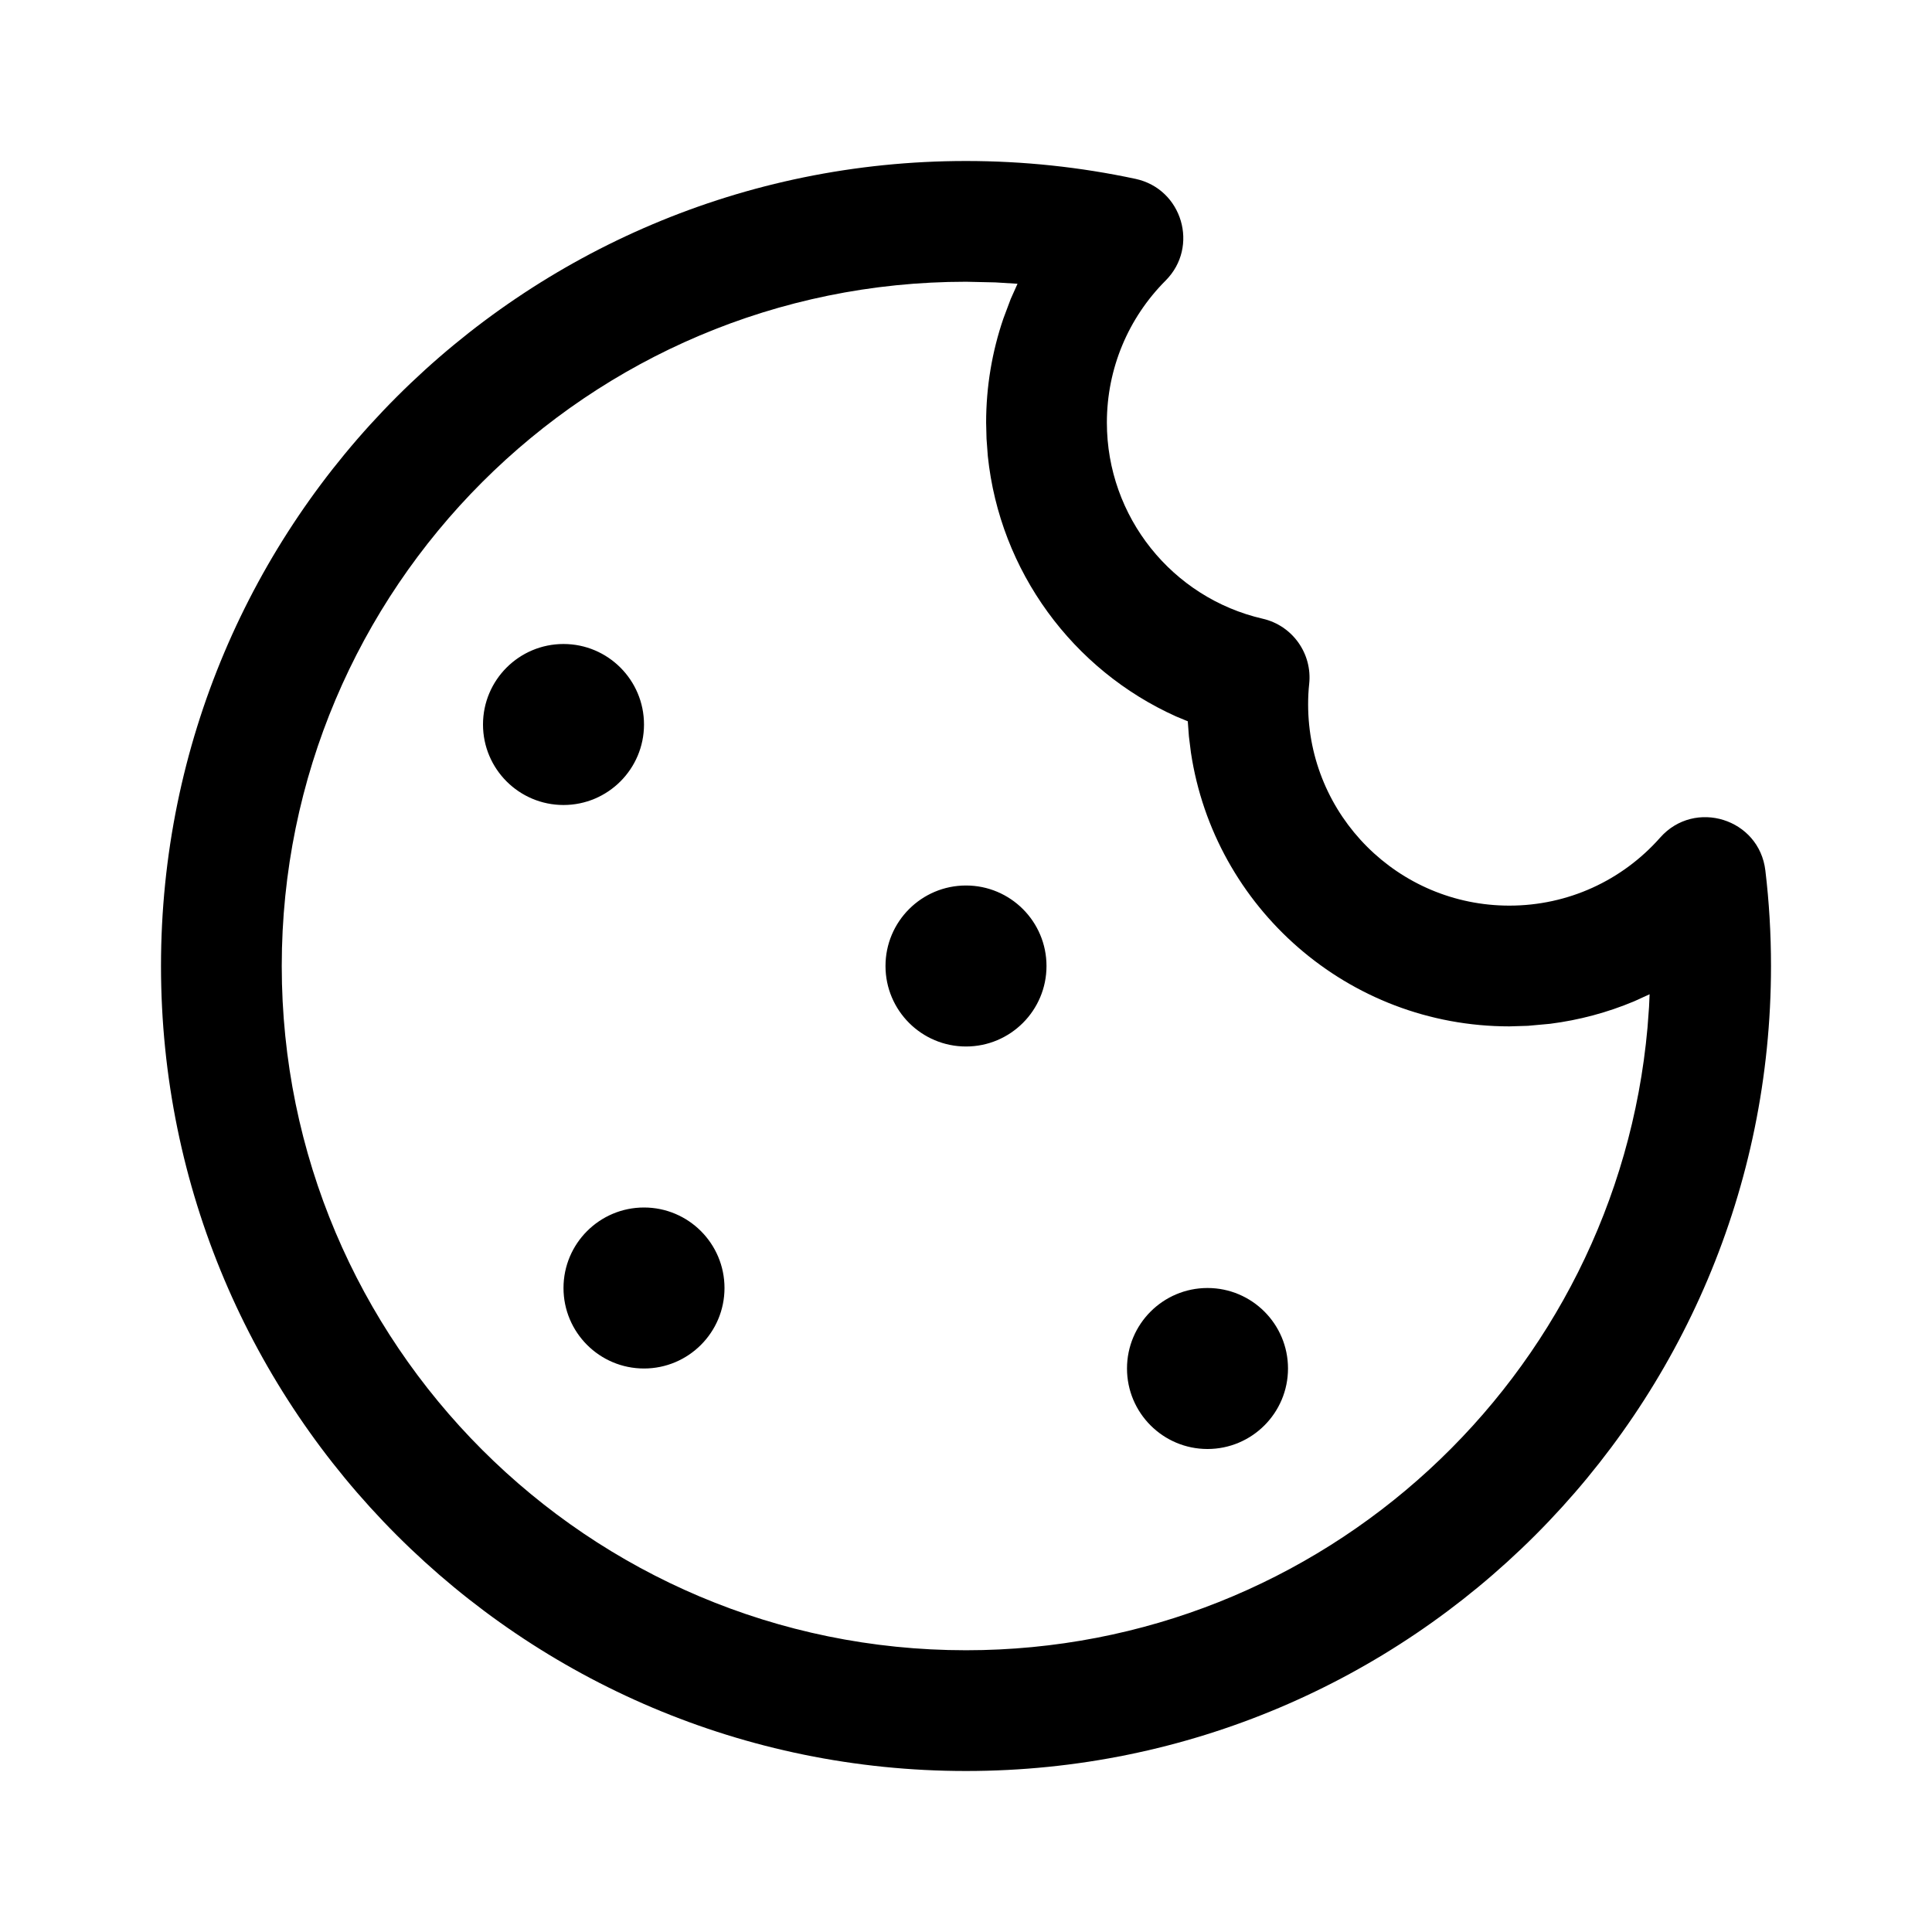
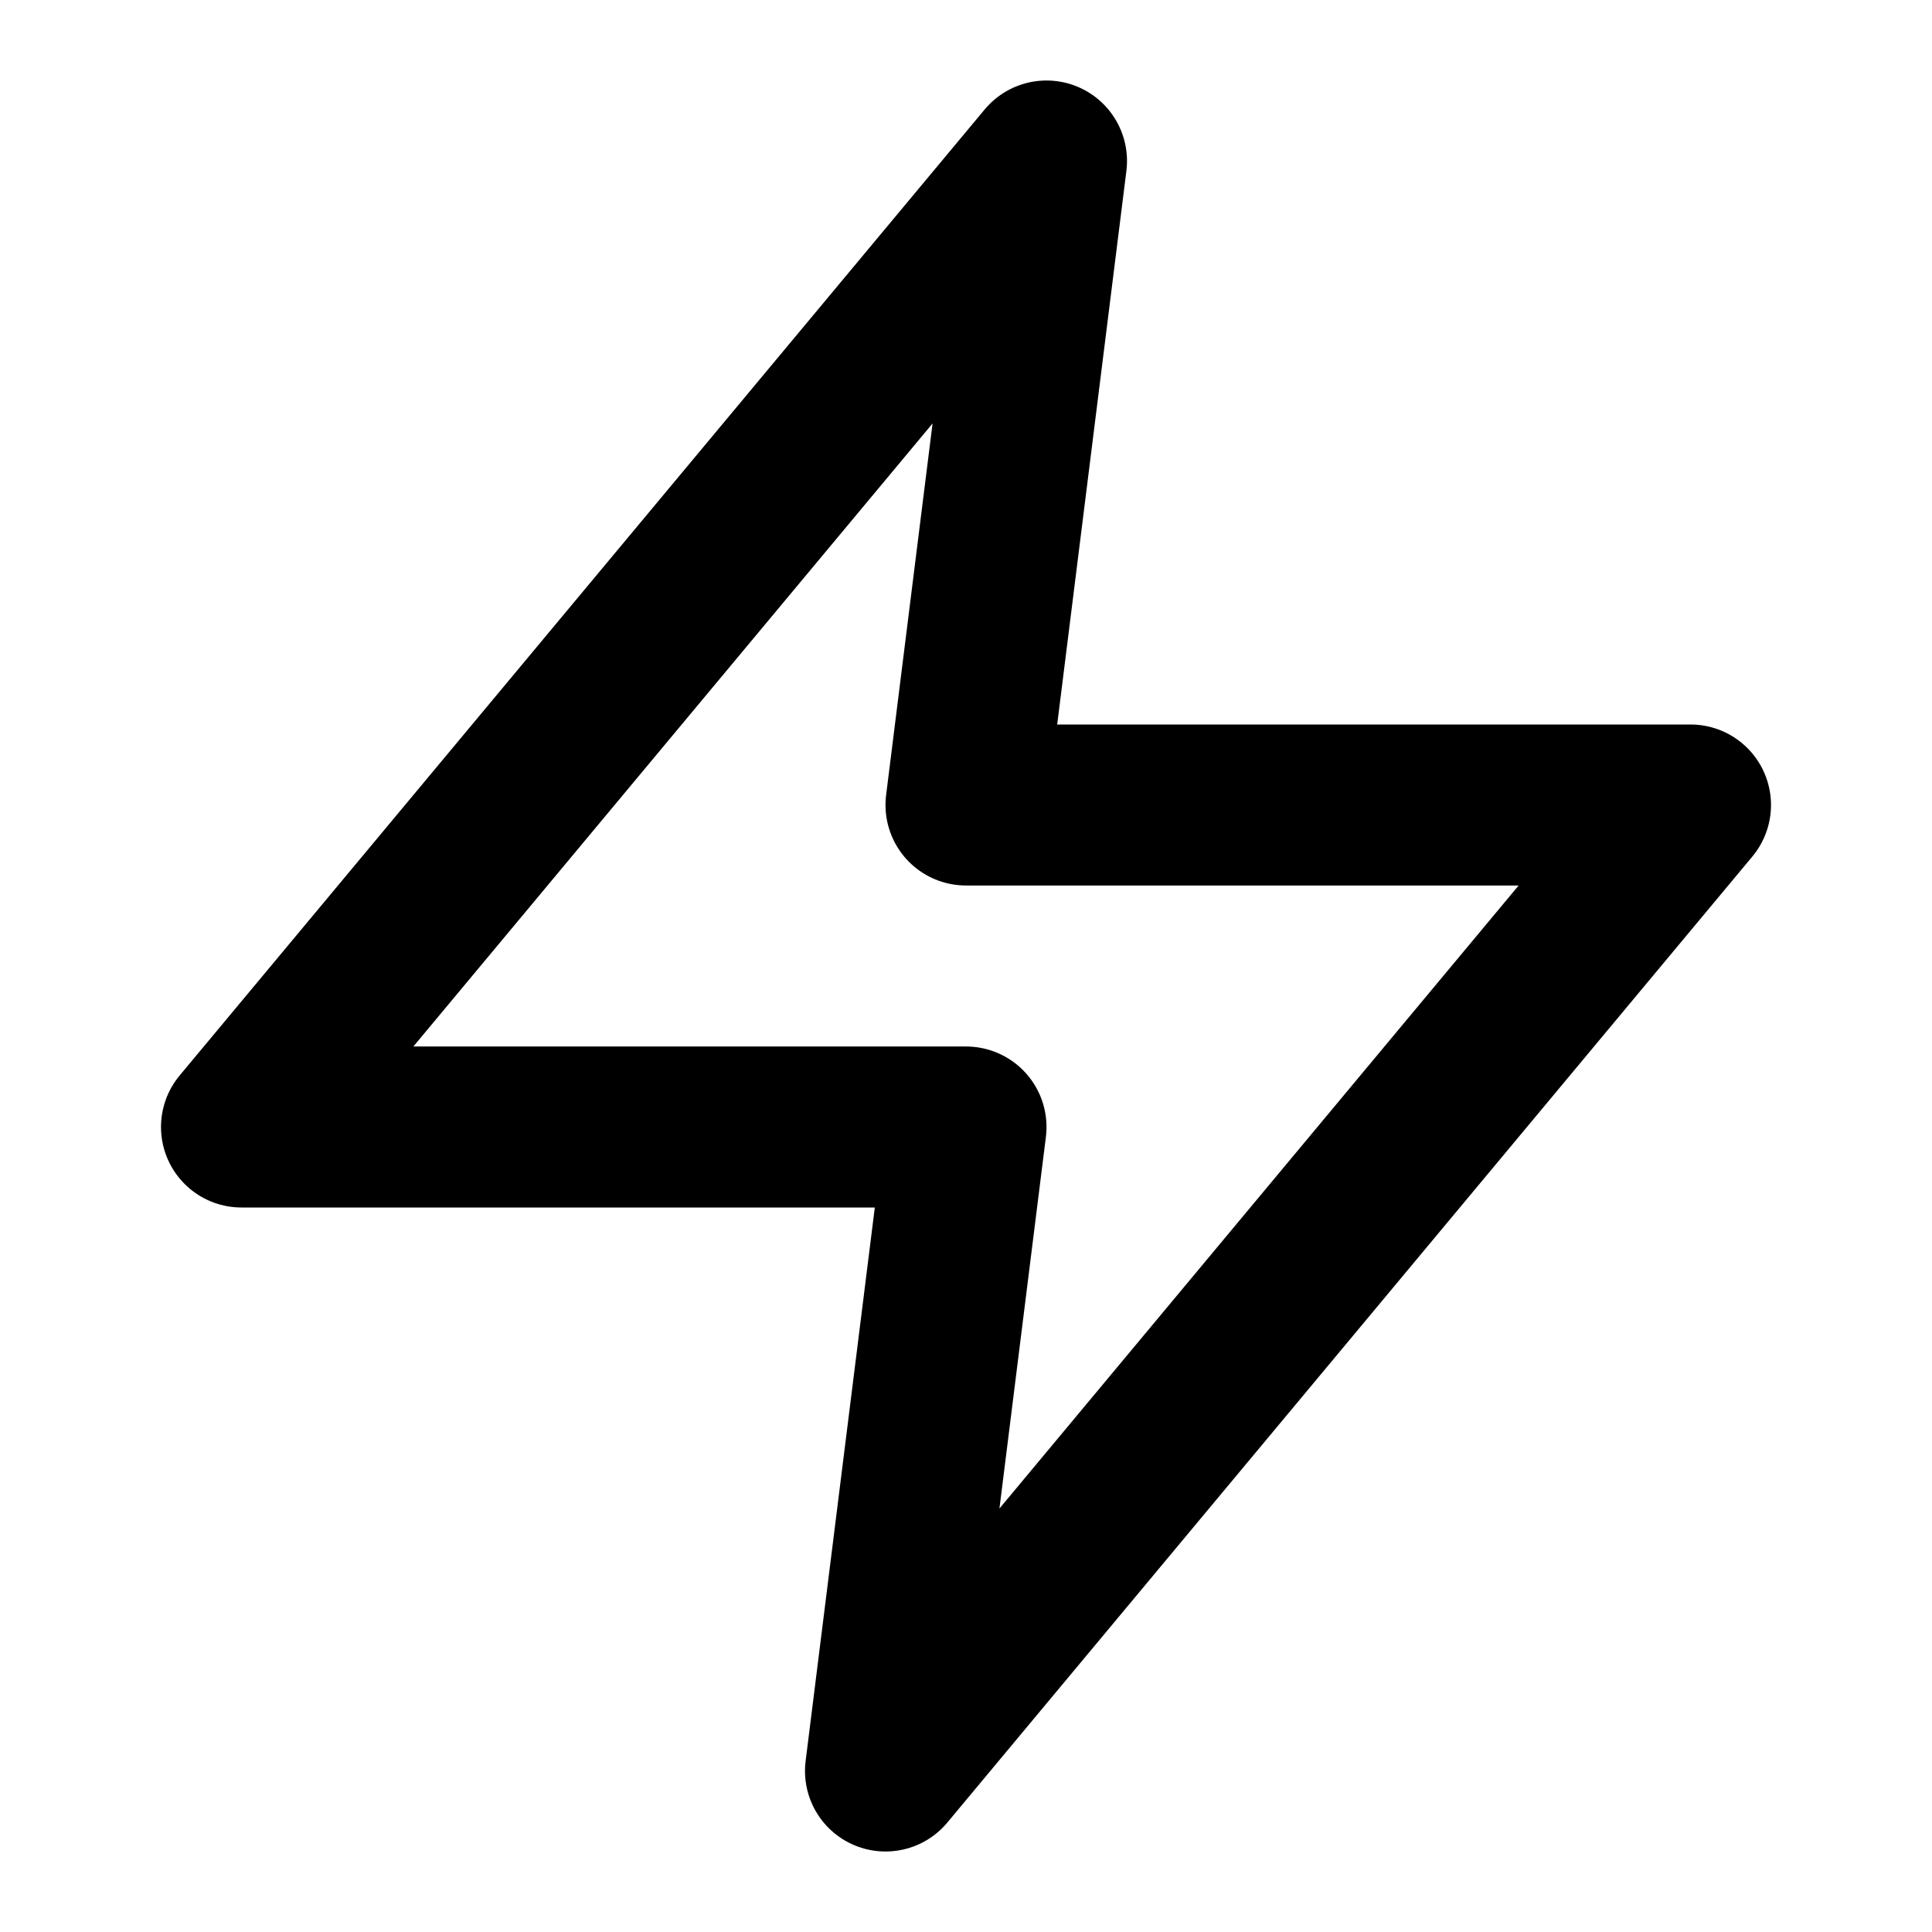
- <svg xmlns="http://www.w3.org/2000/svg" viewBox="0 0 24 24" fill="#000000">
-   <path d="M12 2C12.714 2 13.419 2.075 14.106 2.222C14.687 2.347 14.899 3.065 14.48 3.485C14.015 3.951 13.75 4.579 13.75 5.25C13.75 6.42 14.561 7.427 15.686 7.686C16.056 7.771 16.304 8.12 16.263 8.497C16.254 8.579 16.25 8.663 16.25 8.75C16.25 10.131 17.369 11.25 18.75 11.25C19.477 11.25 20.151 10.939 20.623 10.405C21.053 9.92 21.854 10.17 21.93 10.814C21.977 11.205 22 11.601 22 12C22 17.523 17.523 22 12 22C6.477 22 2 17.523 2 12C2 6.477 6.477 2 12 2ZM12 3.5C7.306 3.5 3.5 7.306 3.5 12C3.5 16.694 7.306 20.5 12 20.5C16.437 20.5 20.079 17.101 20.466 12.765L20.485 12.508L20.492 12.351L20.299 12.439C19.968 12.578 19.617 12.672 19.255 12.718L18.981 12.743L18.75 12.75C16.744 12.75 15.083 11.273 14.794 9.348L14.769 9.147L14.755 8.96L14.61 8.9C13.326 8.323 12.42 7.096 12.271 5.666L12.255 5.45L12.25 5.25C12.25 4.803 12.324 4.368 12.464 3.958L12.555 3.715L12.64 3.525L12.364 3.508L12 3.5ZM15 16C15.552 16 16 16.448 16 17C16 17.552 15.552 18 15 18C14.448 18 14 17.552 14 17C14 16.448 14.448 16 15 16ZM8 15C8.552 15 9 15.448 9 16C9 16.552 8.552 17 8 17C7.448 17 7 16.552 7 16C7 15.448 7.448 15 8 15ZM12 11C12.552 11 13 11.448 13 12C13 12.552 12.552 13 12 13C11.448 13 11 12.552 11 12C11 11.448 11.448 11 12 11ZM7 8C7.552 8 8 8.448 8 9C8 9.552 7.552 10 7 10C6.448 10 6 9.552 6 9C6 8.448 6.448 8 7 8Z" fill="#000000" />
+ <svg xmlns="http://www.w3.org/2000/svg" width="24" height="24" viewBox="0 0 24 24" fill="none" stroke="currentColor" stroke-width="2" stroke-linecap="round" stroke-linejoin="round" class="feather feather-zap">
+   <polygon points="13 2 3 14 12 14 11 22 21 10 12 10 13 2" />
</svg>
